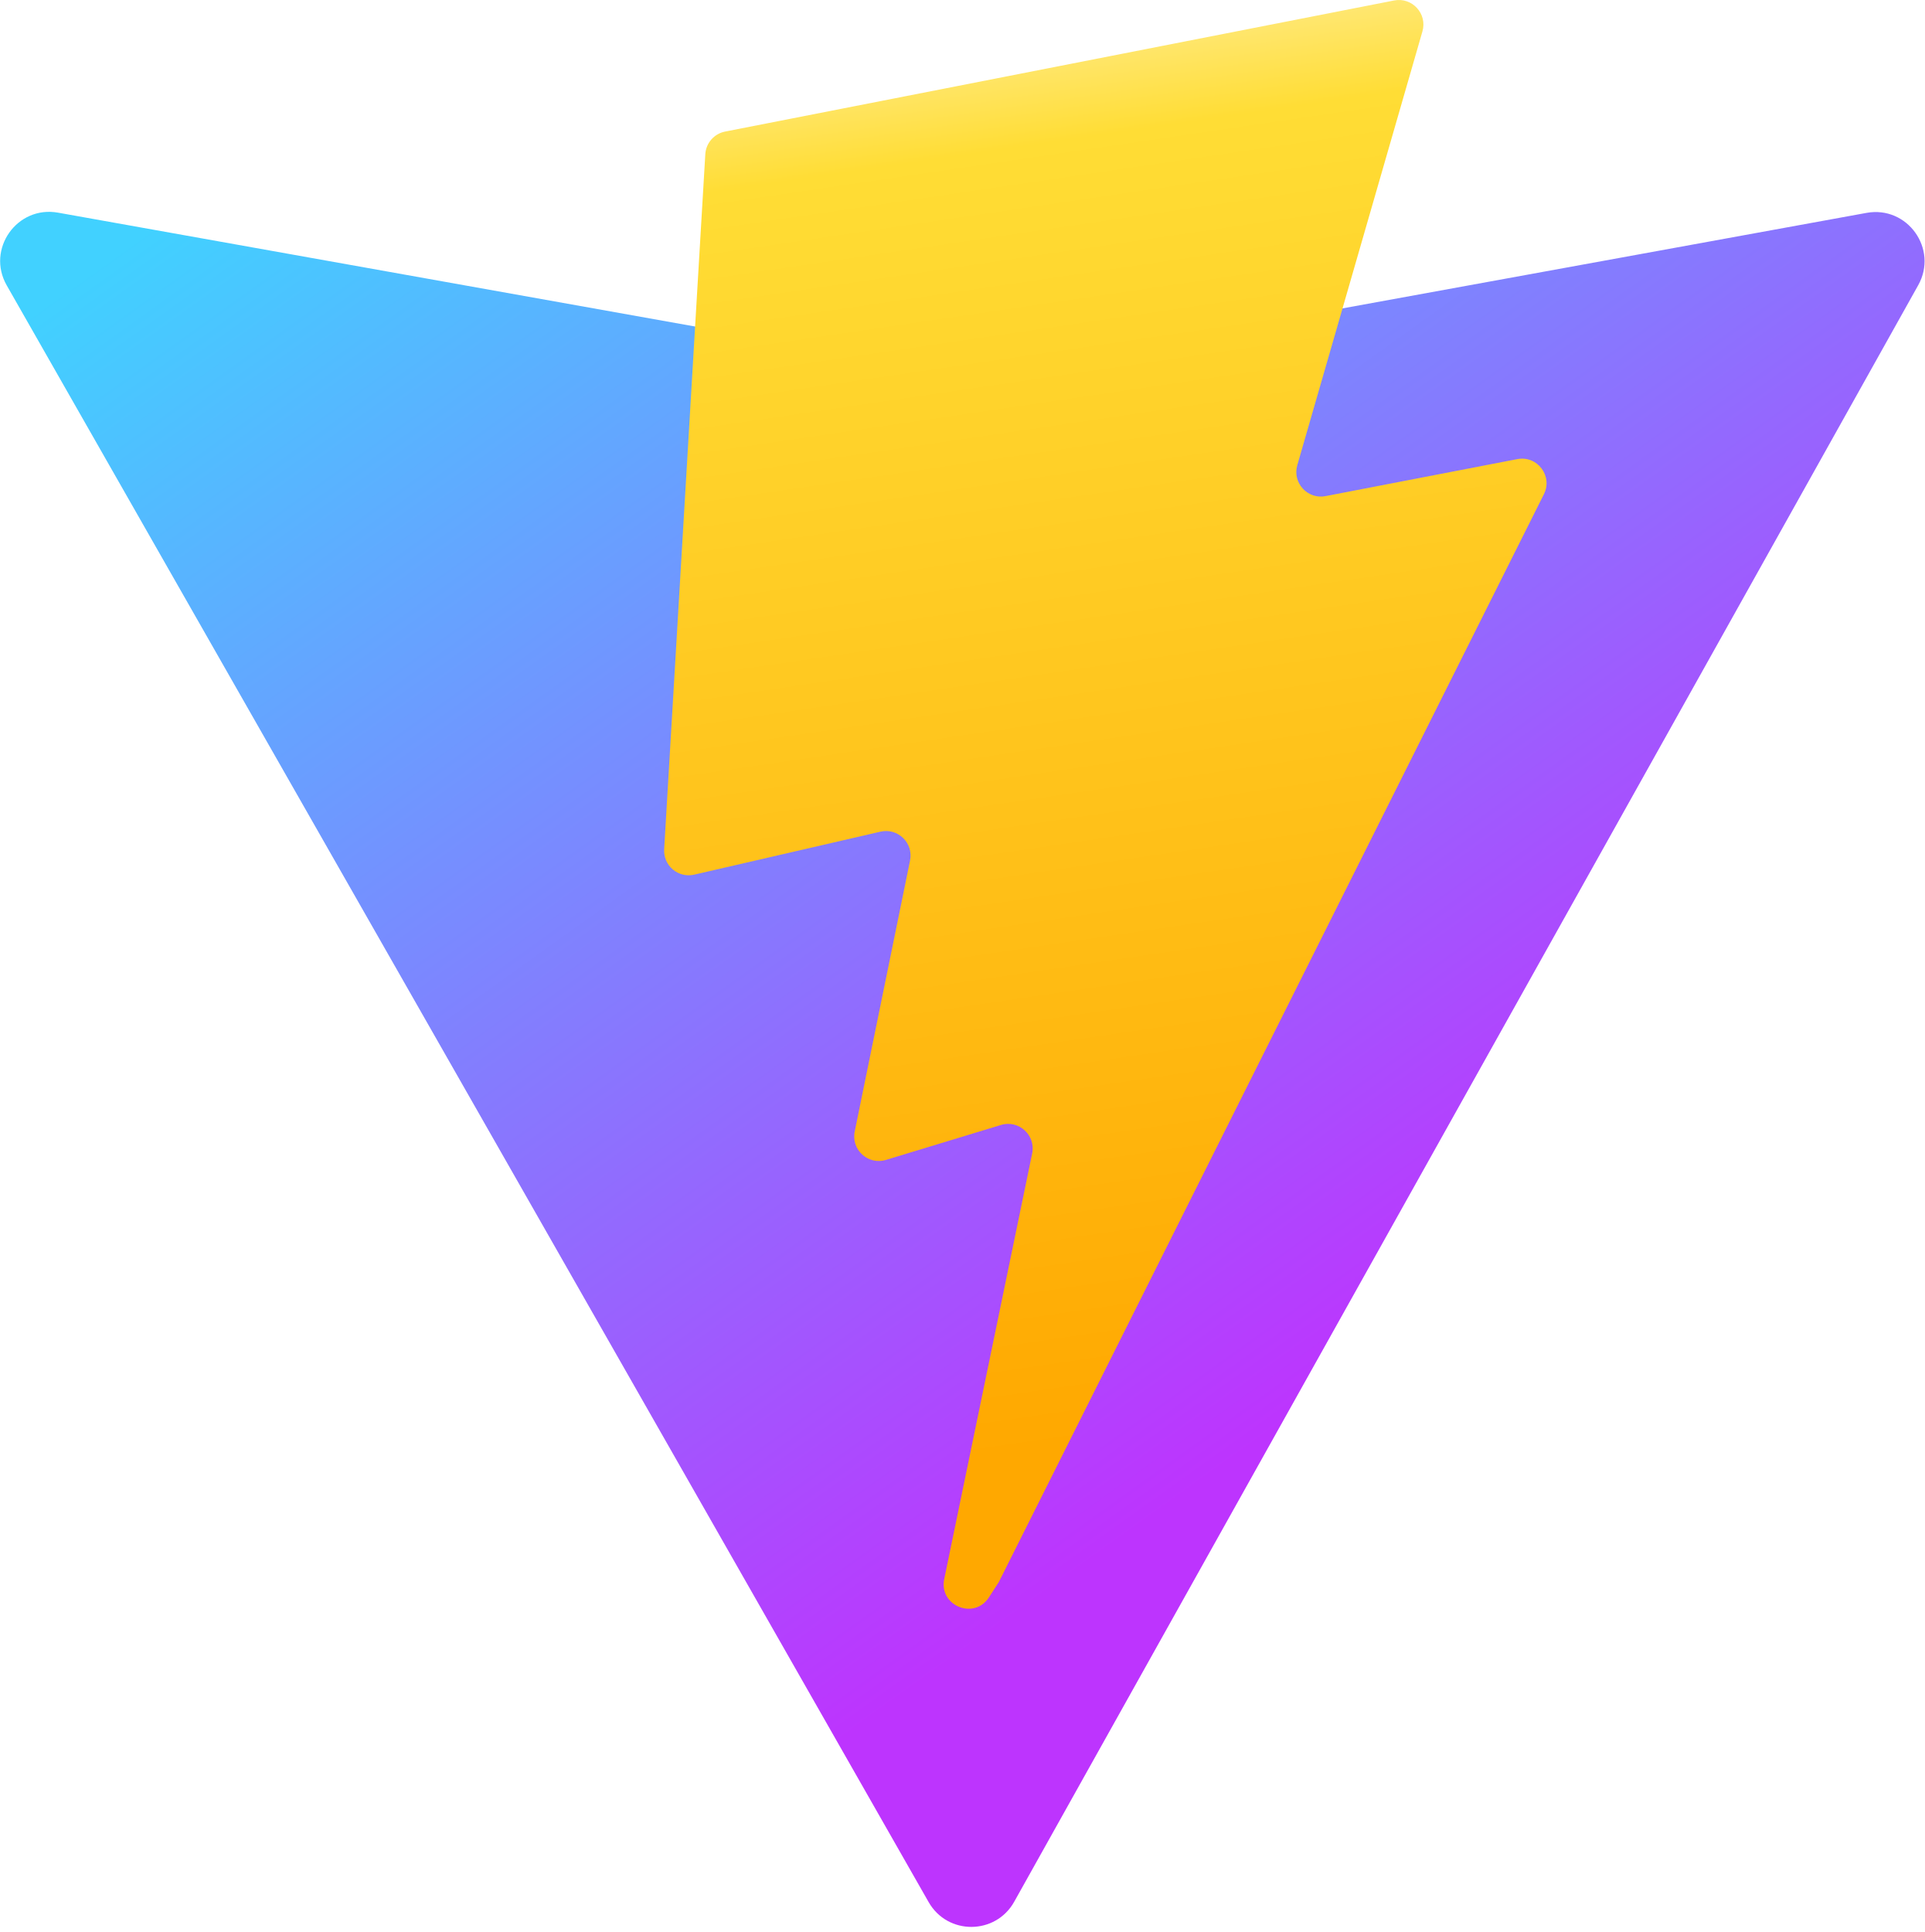
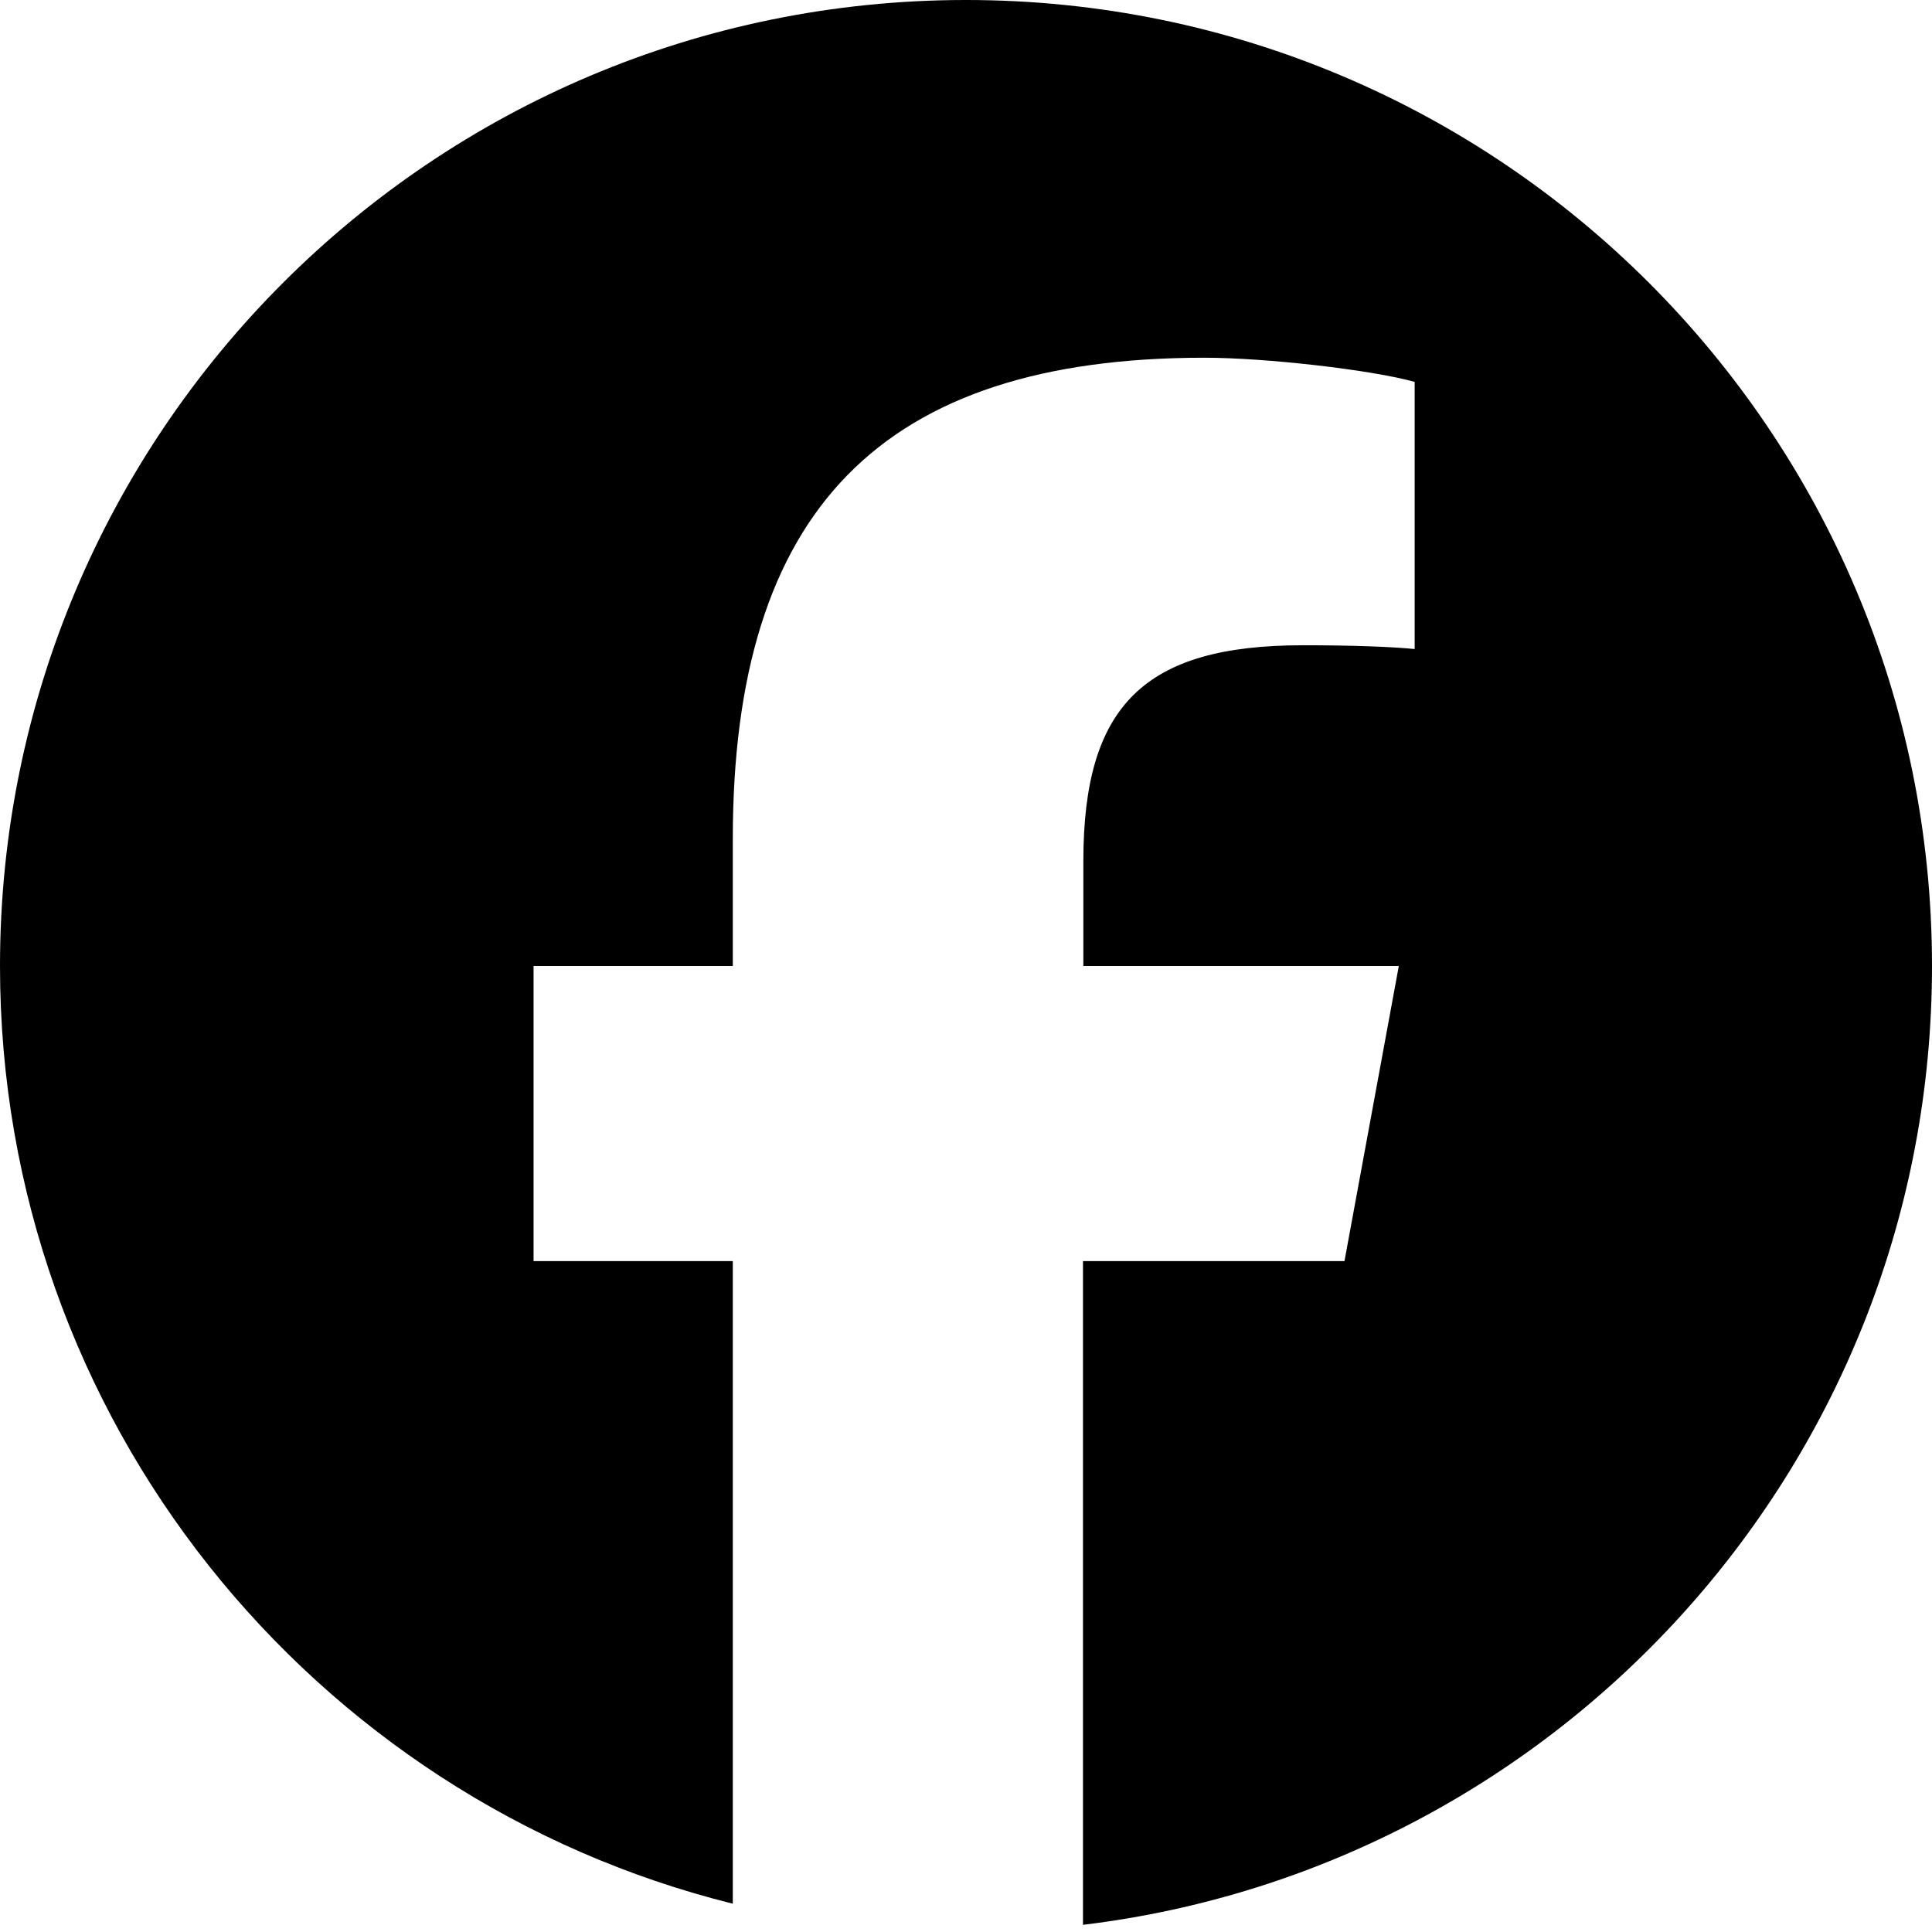
- <svg xmlns="http://www.w3.org/2000/svg" aria-hidden="true" role="img" class="iconify iconify--logos" width="31.88" height="32" preserveAspectRatio="xMidYMid meet" viewBox="0 0 256 257">
-   <defs>
-     <linearGradient id="IconifyId1813088fe1fbc01fb466" x1="-.828%" x2="57.636%" y1="7.652%" y2="78.411%">
-       <stop offset="0%" stop-color="#41D1FF" />
-       <stop offset="100%" stop-color="#BD34FE" />
-     </linearGradient>
-     <linearGradient id="IconifyId1813088fe1fbc01fb467" x1="43.376%" x2="50.316%" y1="2.242%" y2="89.03%">
-       <stop offset="0%" stop-color="#FFEA83" />
-       <stop offset="8.333%" stop-color="#FFDD35" />
-       <stop offset="100%" stop-color="#FFA800" />
-     </linearGradient>
-   </defs>
-   <path fill="url(#IconifyId1813088fe1fbc01fb466)" d="M255.153 37.938L134.897 252.976c-2.483 4.44-8.862 4.466-11.382.048L.875 37.958c-2.746-4.814 1.371-10.646 6.827-9.67l120.385 21.517a6.537 6.537 0 0 0 2.322-.004l117.867-21.483c5.438-.991 9.574 4.796 6.877 9.62Z" />
-   <path fill="url(#IconifyId1813088fe1fbc01fb467)" d="M185.432.063L96.44 17.501a3.268 3.268 0 0 0-2.634 3.014l-5.474 92.456a3.268 3.268 0 0 0 3.997 3.378l24.777-5.718c2.318-.535 4.413 1.507 3.936 3.838l-7.361 36.047c-.495 2.426 1.782 4.5 4.151 3.78l15.304-4.649c2.372-.72 4.652 1.36 4.15 3.788l-11.698 56.621c-.732 3.542 3.979 5.473 5.943 2.437l1.313-2.028l72.516-144.72c1.215-2.423-.88-5.186-3.54-4.672l-25.505 4.922c-2.396.462-4.435-1.77-3.759-4.114l16.646-57.705c.677-2.35-1.37-4.583-3.769-4.113Z" />
+ <svg xmlns="http://www.w3.org/2000/svg" viewBox="0 0 512 512">
+   <path d="M512 256C512 114.6 397.4 0 256 0S0 114.6 0 256C0 376 82.7 476.8 194.2 504.5V334.2H141.4V256h52.8V222.3c0-87.1 39.4-127.5 125-127.5c16.2 0 44.2 3.2 55.7 6.4V172c-6-.6-16.5-1-29.6-1c-42 0-58.2 15.9-58.2 57.2V256h83.6l-14.4 78.2H287V510.1C413.8 494.8 512 386.9 512 256h0z" />
</svg>
